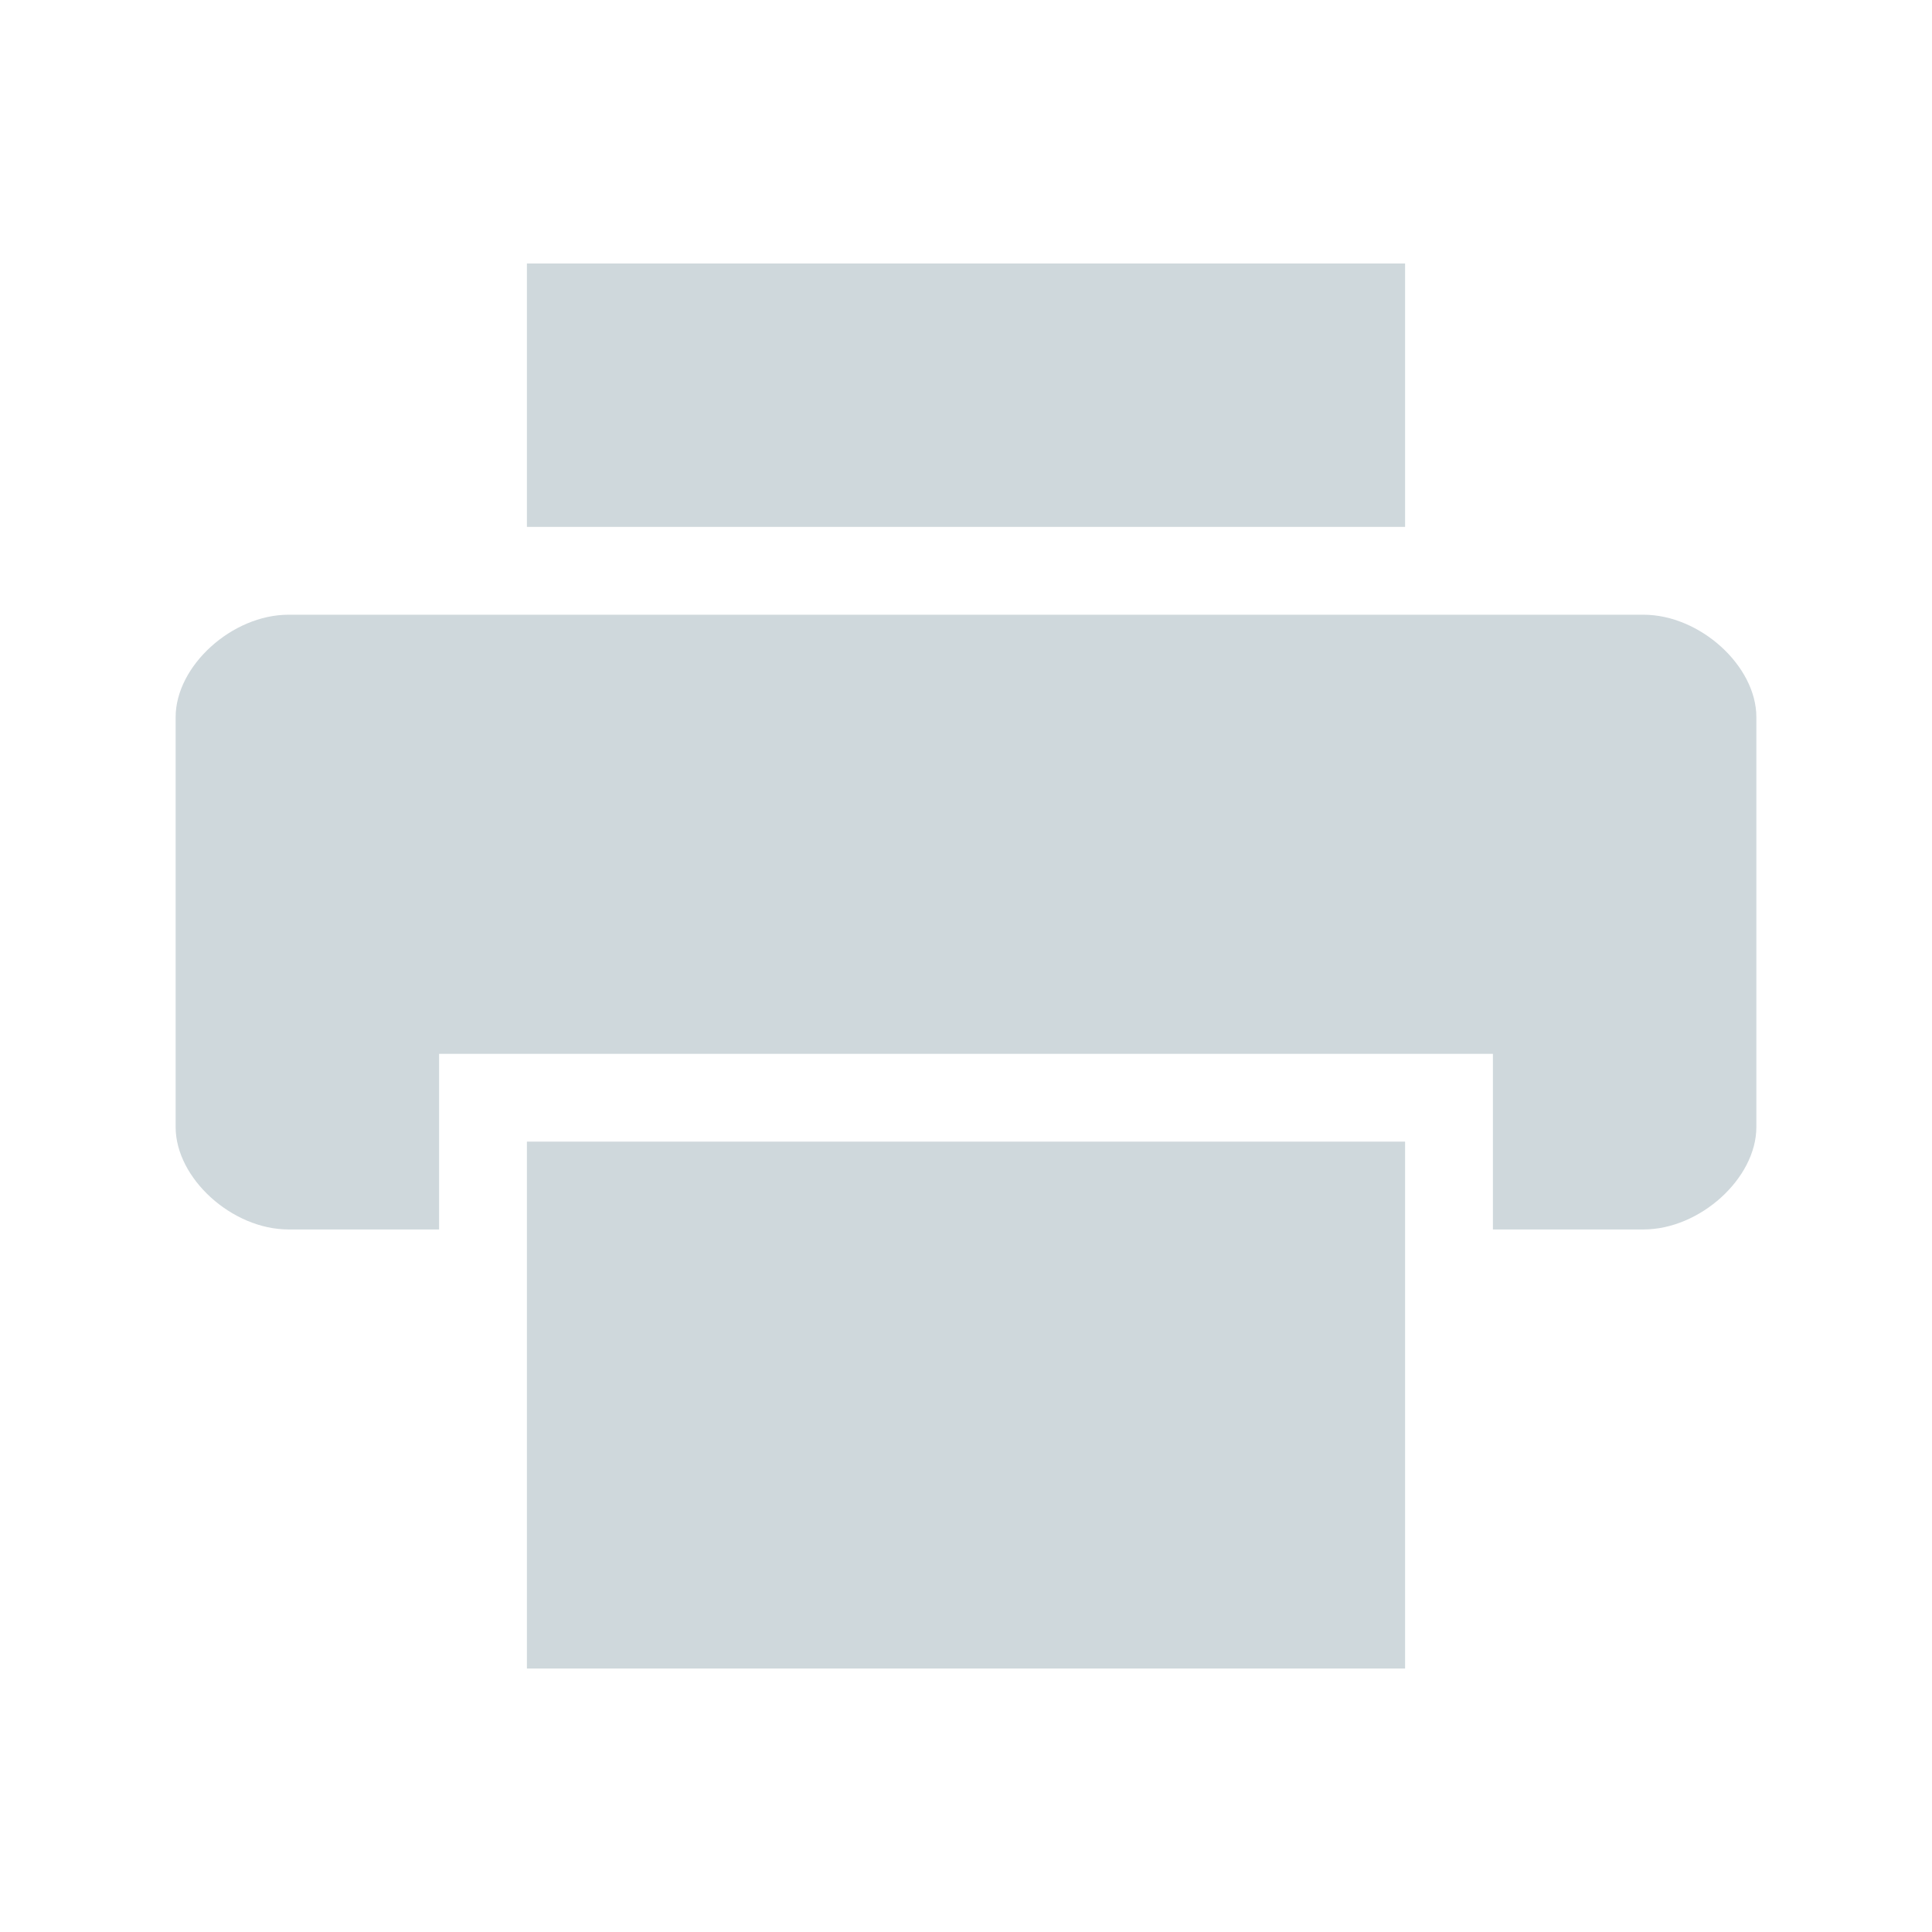
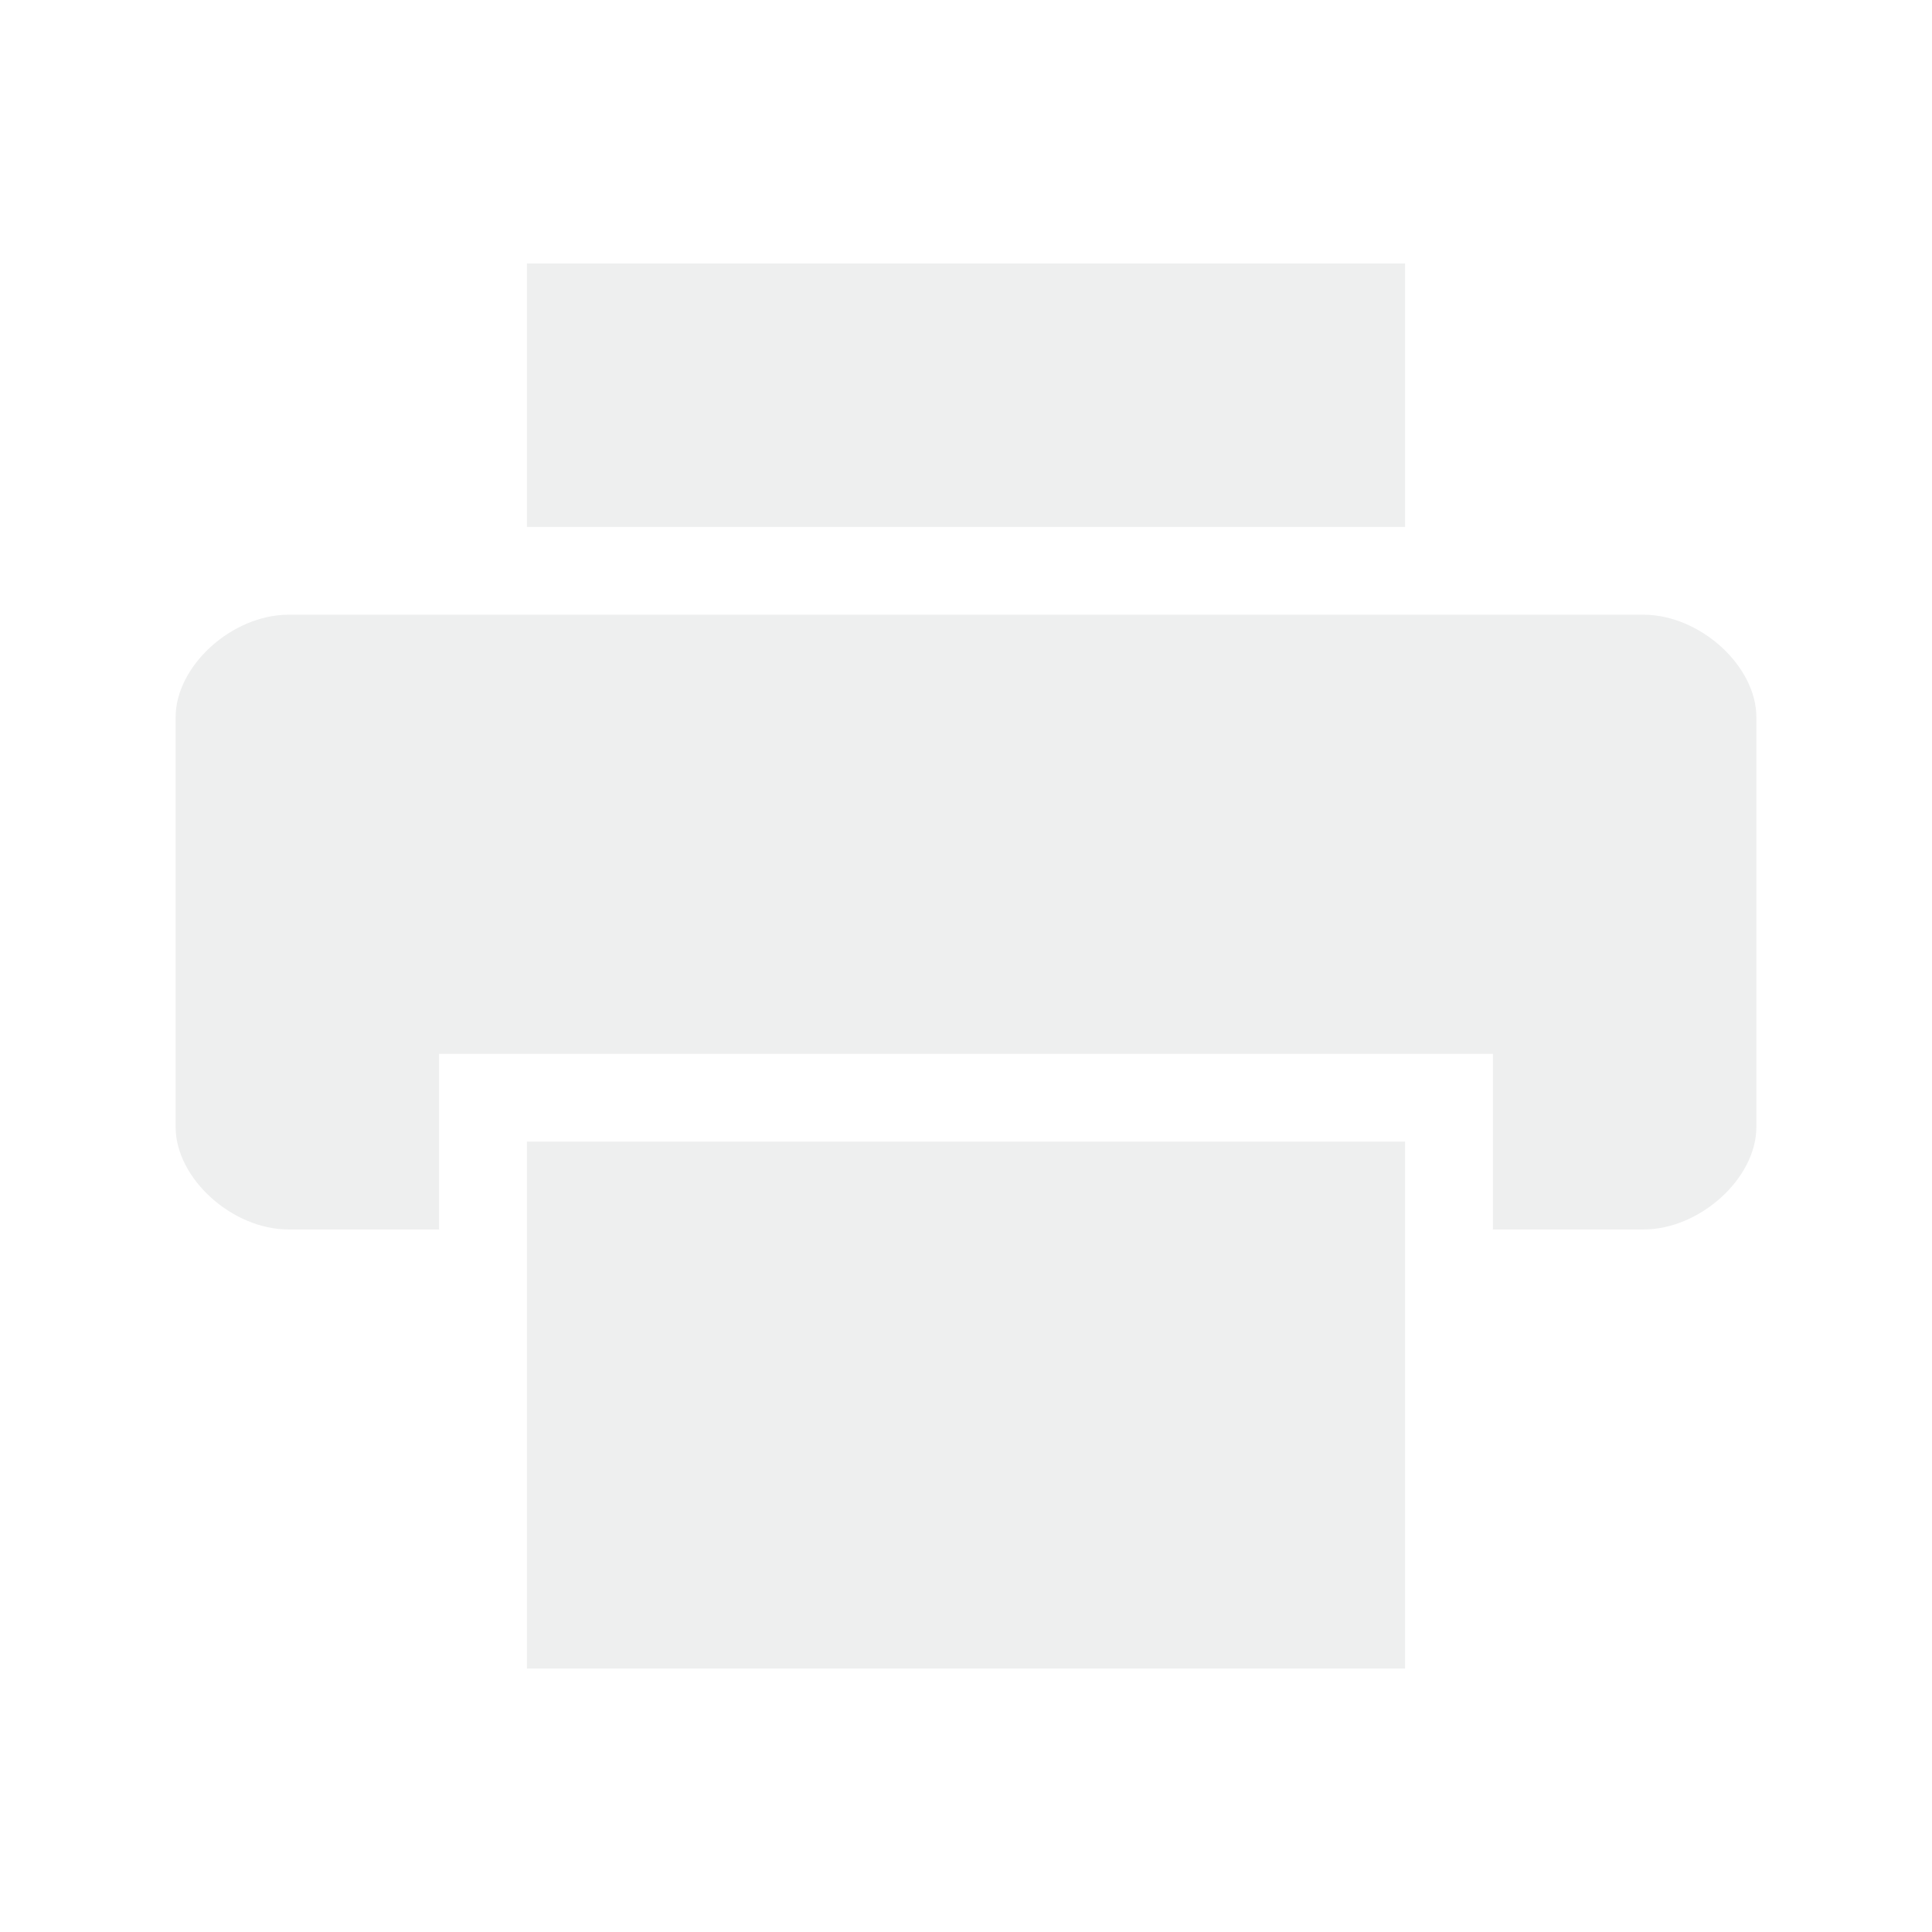
<svg xmlns="http://www.w3.org/2000/svg" xmlns:ns1="http://www.openswatchbook.org/uri/2009/osb" id="svg7384" width="22" height="22" version="1.1" style="enable-background:new">
  <defs id="defs7386">
    <linearGradient id="linearGradient5606" ns1:paint="solid">
      <stop id="stop5608" offset="0" style="stop-color:#000000;stop-opacity:1" />
    </linearGradient>
  </defs>
  <g id="printer" transform="translate(-505.0006,125.0067)">
    <rect id="rect4140" width="22" height="22" x="505" y="-125.01" style="opacity:0;fill:#2b0000;fill-opacity:0.404;fill-rule:nonzero;stroke:none;stroke-width:1;stroke-linecap:round;stroke-linejoin:round;stroke-miterlimit:4;stroke-dasharray:none;stroke-dashoffset:0;stroke-opacity:1" />
-     <path id="path3520-4" d="M 6,3 6,6 16,6 16,3 6,3 Z M 3.285,7 C 2.642,7 2,7.583 2,8.166 L 2,12.834 C 2,13.417 2.642,14 3.285,14 L 5,14 l 0,-2 12,0 0,2 1.715,0 C 19.358,14 20,13.417 20,12.834 L 20,8.166 C 20,7.583 19.358,7 18.715,7 L 3.285,7 Z M 6,13 l 0,6 10,0 0,-6 -10,0 z" transform="translate(505.0006,-125.0067)" style="opacity:1;fill:#cfd8dc;fill-opacity:1;stroke:none" />
+     <path id="path3520-4" d="M 6,3 6,6 16,6 16,3 6,3 Z M 3.285,7 C 2.642,7 2,7.583 2,8.166 L 2,12.834 C 2,13.417 2.642,14 3.285,14 L 5,14 l 0,-2 12,0 0,2 1.715,0 C 19.358,14 20,13.417 20,12.834 L 20,8.166 C 20,7.583 19.358,7 18.715,7 L 3.285,7 Z M 6,13 l 0,6 10,0 0,-6 -10,0 z" transform="translate(505.0006,-125.0067)" style="opacity:1;fill:#eeefef;fill-opacity:1;stroke:none" />
  </g>
</svg>
